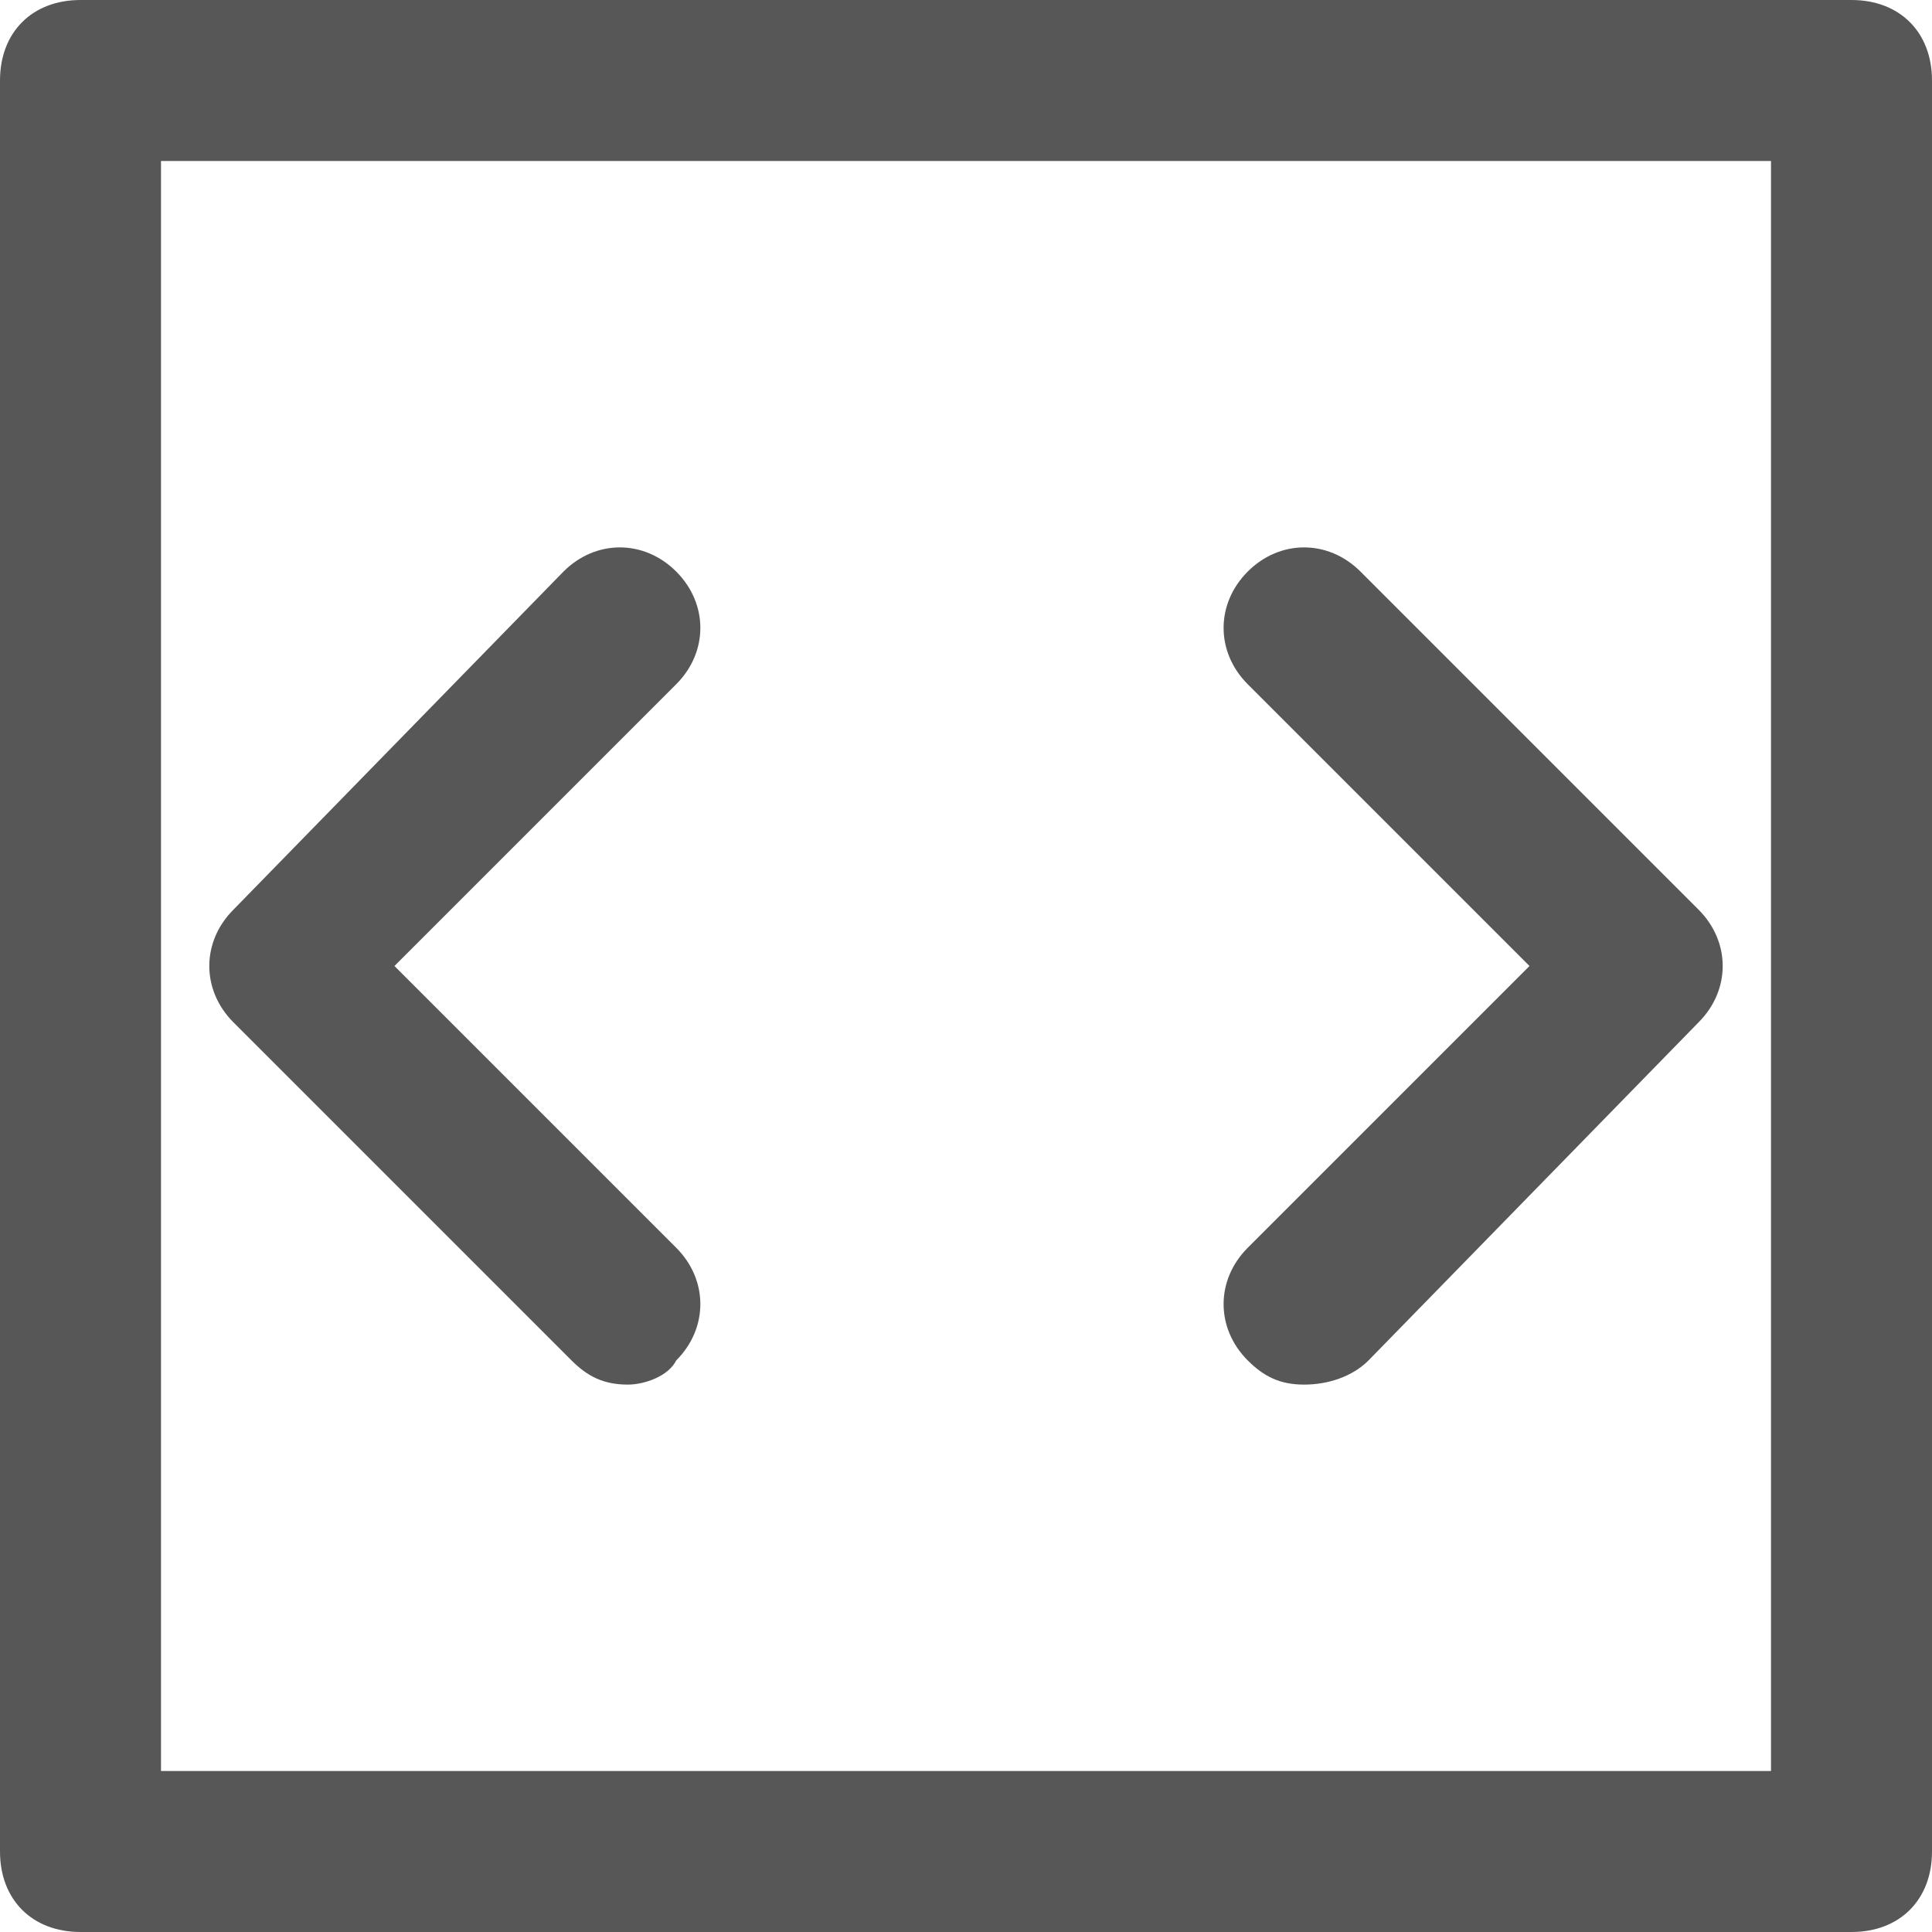
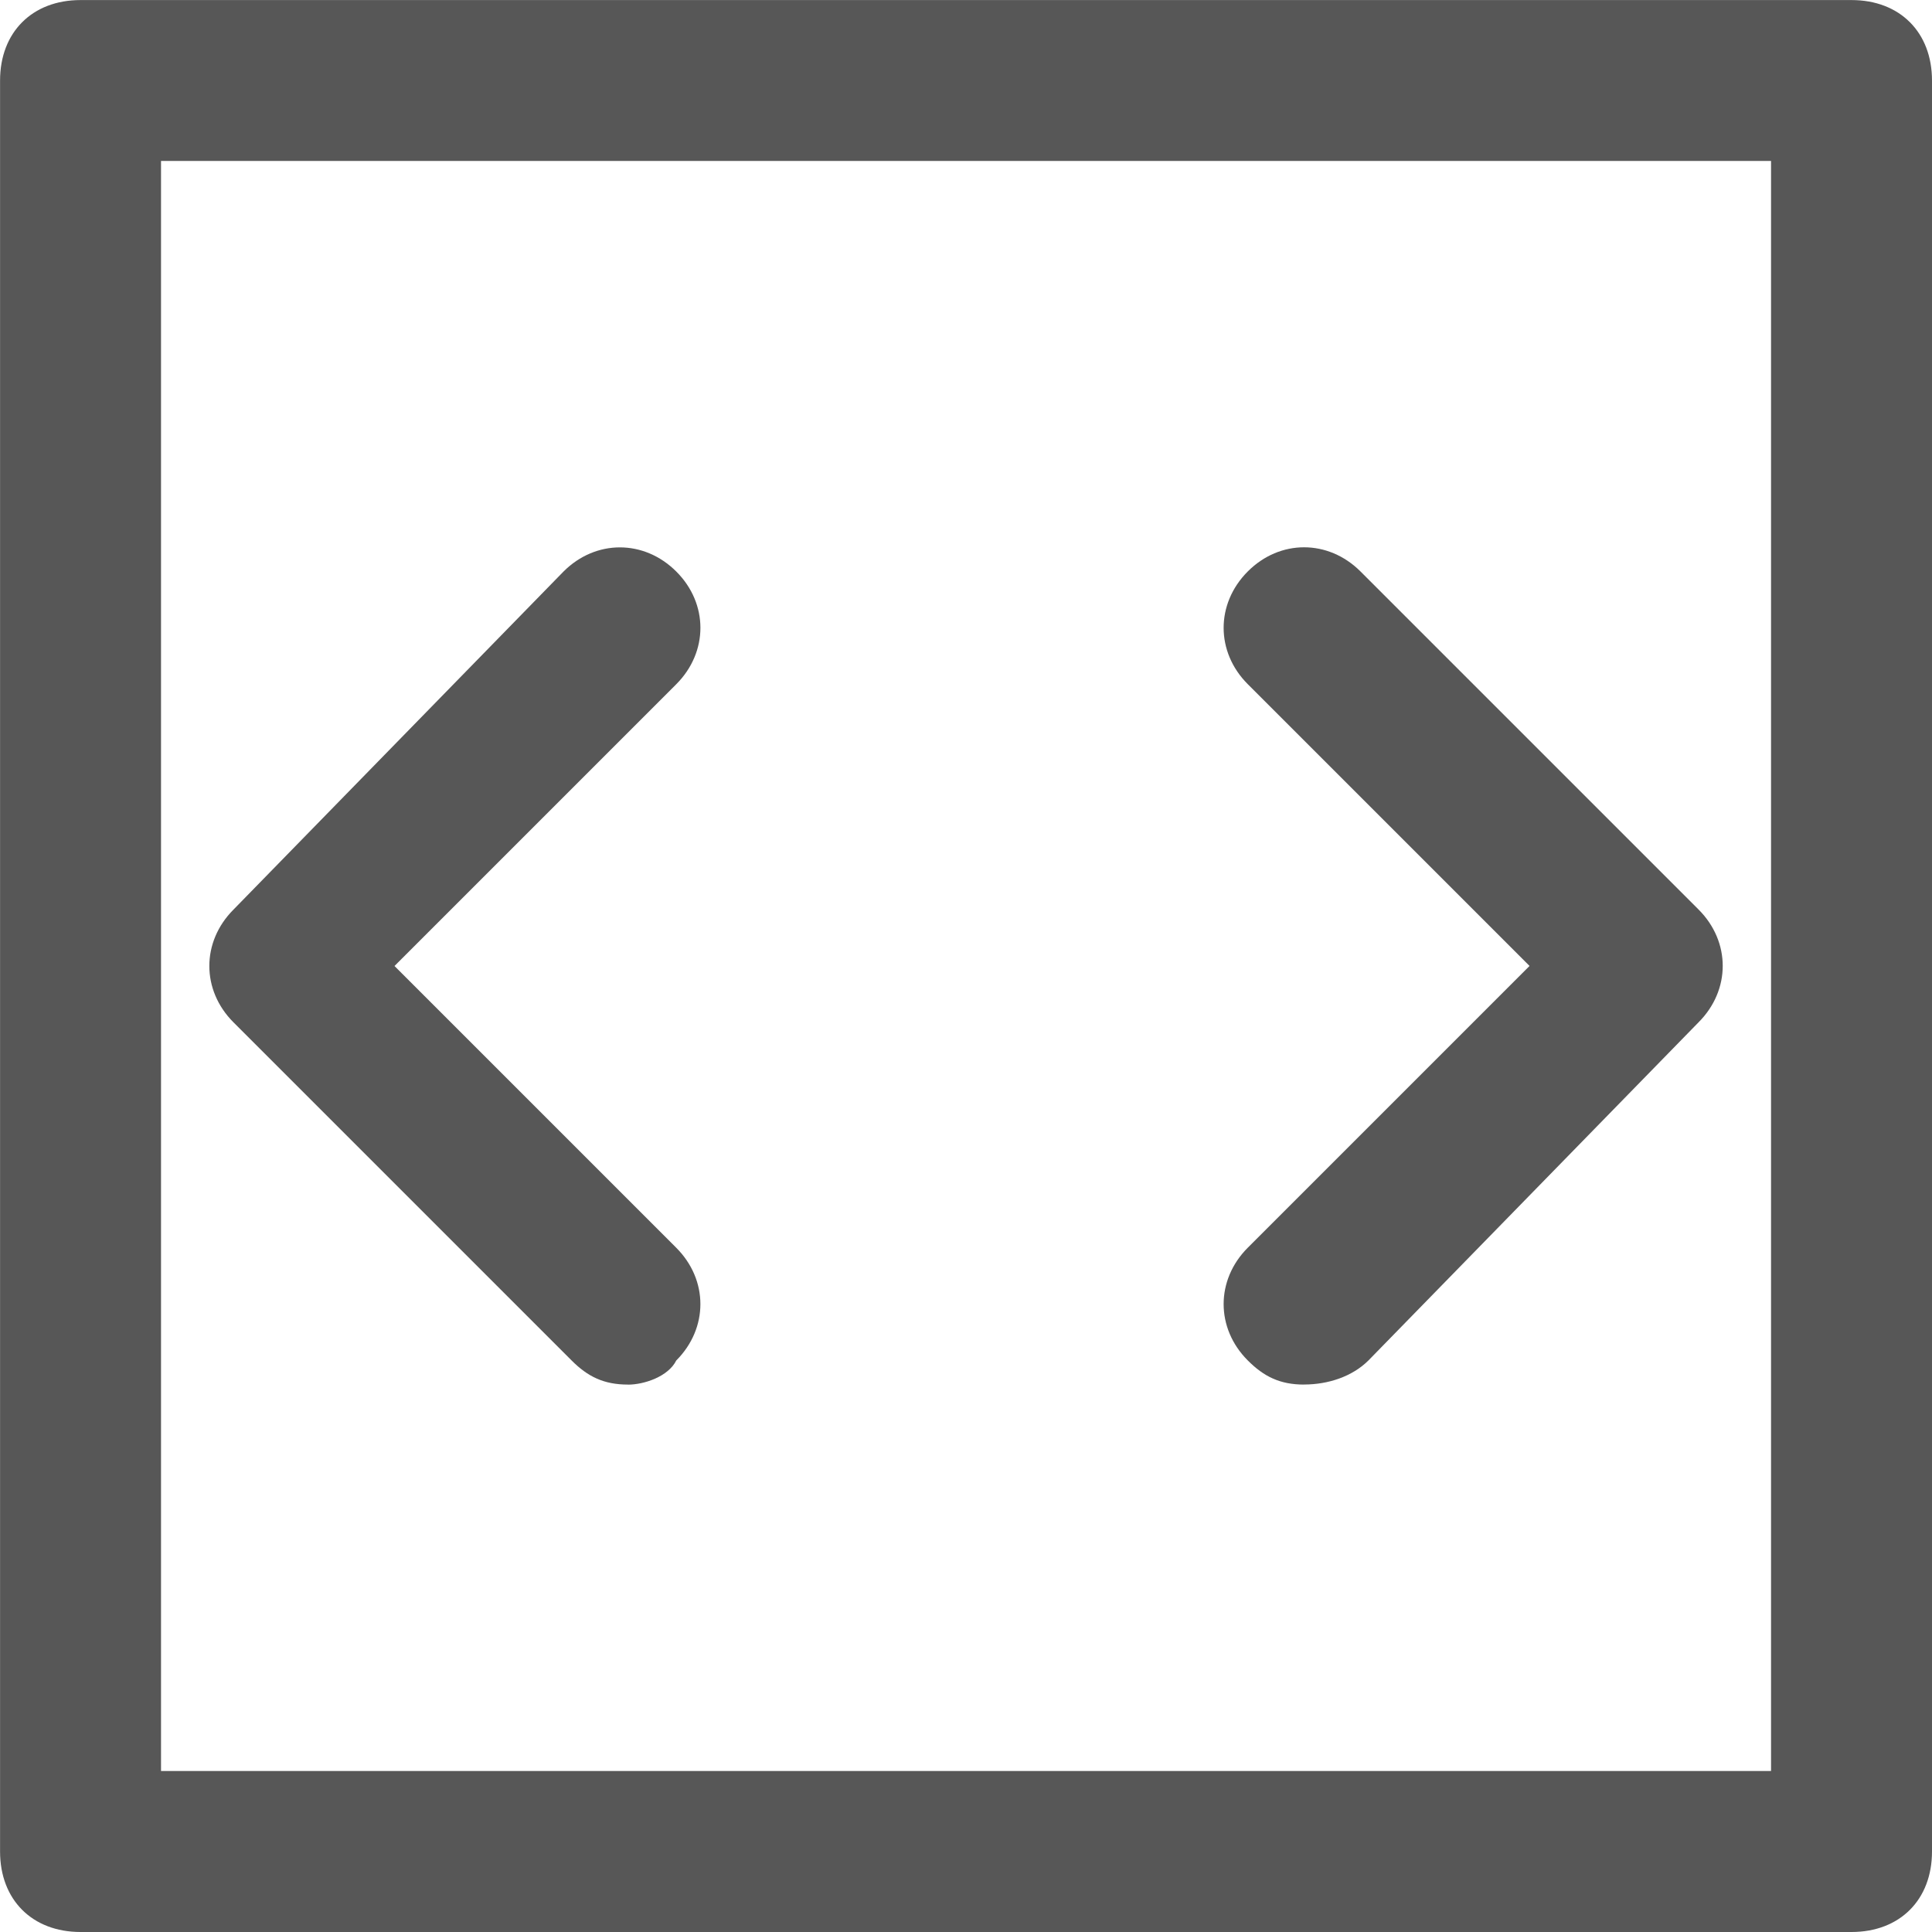
- <svg xmlns="http://www.w3.org/2000/svg" version="1.1" id="Layer_1" x="0px" y="0px" viewBox="0 0 24 24" style="enable-background:new 0 0 24 24;" xml:space="preserve">
-   <style type="text/css">
- 	.st0{fill:none;}
- 	.st1{fill:#575757;}
- </style>
-   <g>
-     <g>
-       <path class="st0" d="M0,0h24v24H0V0z" />
-     </g>
-     <g>
-       <path class="st1" d="M23,24H1c-0.6,0-1-0.4-1-1V1c0-0.6,0.4-1,1-1h22c0.6,0,1,0.4,1,1v22C24,23.6,23.6,24,23,24z M2,22h20V2H2V22z    " />
-     </g>
-   </g>
-   <g>
-     <path class="st1" d="M16.2,17.2c-0.3,0-0.5-0.1-0.7-0.3c-0.4-0.4-0.4-1,0-1.4l3.5-3.5l-3.5-3.5c-0.4-0.4-0.4-1,0-1.4s1-0.4,1.4,0   l4.2,4.2c0.4,0.4,0.4,1,0,1.4L17,16.9C16.8,17.1,16.5,17.2,16.2,17.2z" />
-   </g>
-   <g>
-     <path class="st1" d="M7.8,17.2c-0.3,0-0.5-0.1-0.7-0.3l-4.2-4.2c-0.4-0.4-0.4-1,0-1.4L7,7.1c0.4-0.4,1-0.4,1.4,0s0.4,1,0,1.4   L4.9,12l3.5,3.5c0.4,0.4,0.4,1,0,1.4C8.3,17.1,8,17.2,7.8,17.2z" />
-   </g>
+ <svg xmlns="http://www.w3.org/2000/svg" version="1.1" width="32" height="32" viewBox="0 0 32 32">
+   <path fill="#575757" d="M30.667 32h-29.333c-0.8 0-1.333-0.533-1.333-1.333v-29.333c0-0.8 0.533-1.333 1.333-1.333h29.333c0.8 0 1.333 0.533 1.333 1.333v29.333c0 0.8-0.533 1.333-1.333 1.333zM2.667 29.333h26.667v-26.667h-26.667v26.667z" />
+   <path fill="#575757" d="M21.6 22.933c-0.4 0-0.667-0.133-0.933-0.4-0.533-0.533-0.533-1.333 0-1.867l4.667-4.667-4.667-4.667c-0.533-0.533-0.533-1.333 0-1.867s1.333-0.533 1.867 0l5.6 5.6c0.533 0.533 0.533 1.333 0 1.867l-5.467 5.6c-0.267 0.267-0.667 0.4-1.067 0.4z" />
+   <path fill="#575757" d="M10.4 22.933c-0.4 0-0.667-0.133-0.933-0.4l-5.6-5.6c-0.533-0.533-0.533-1.333 0-1.867l5.467-5.6c0.533-0.533 1.333-0.533 1.867 0s0.533 1.333 0 1.867l-4.667 4.667 4.667 4.667c0.533 0.533 0.533 1.333 0 1.867-0.133 0.267-0.533 0.4-0.8 0.4z" />
</svg>
